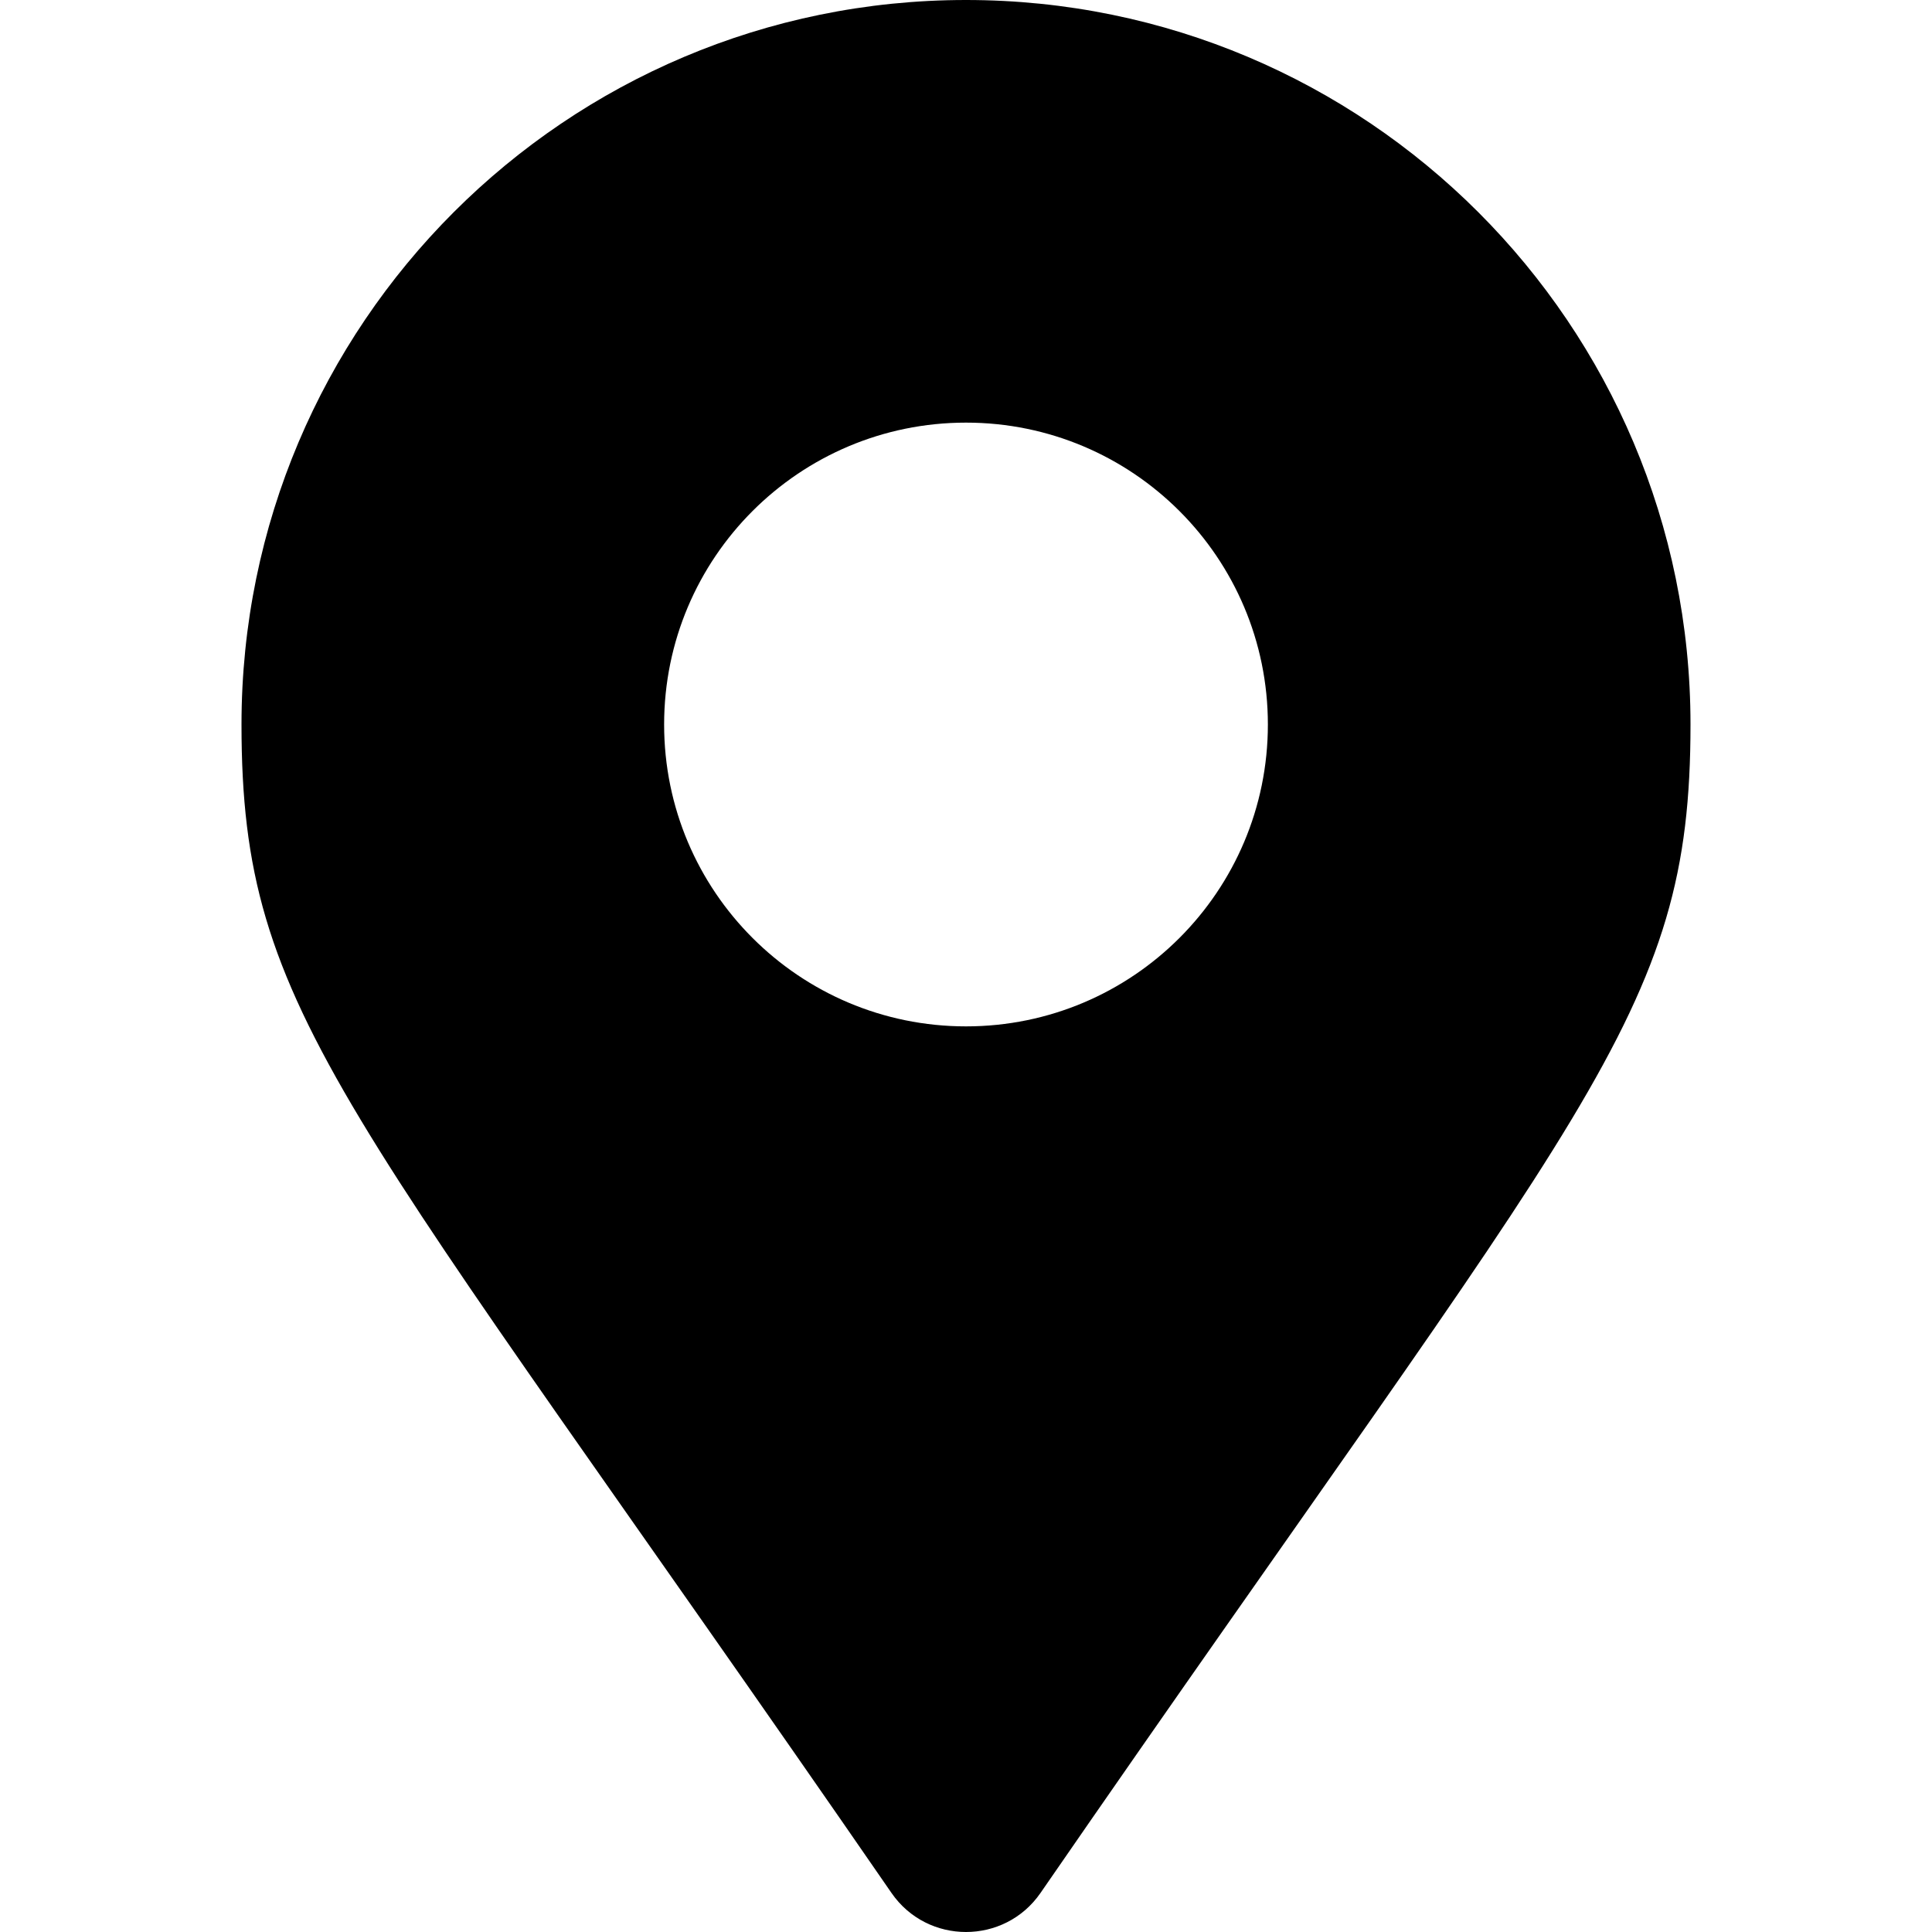
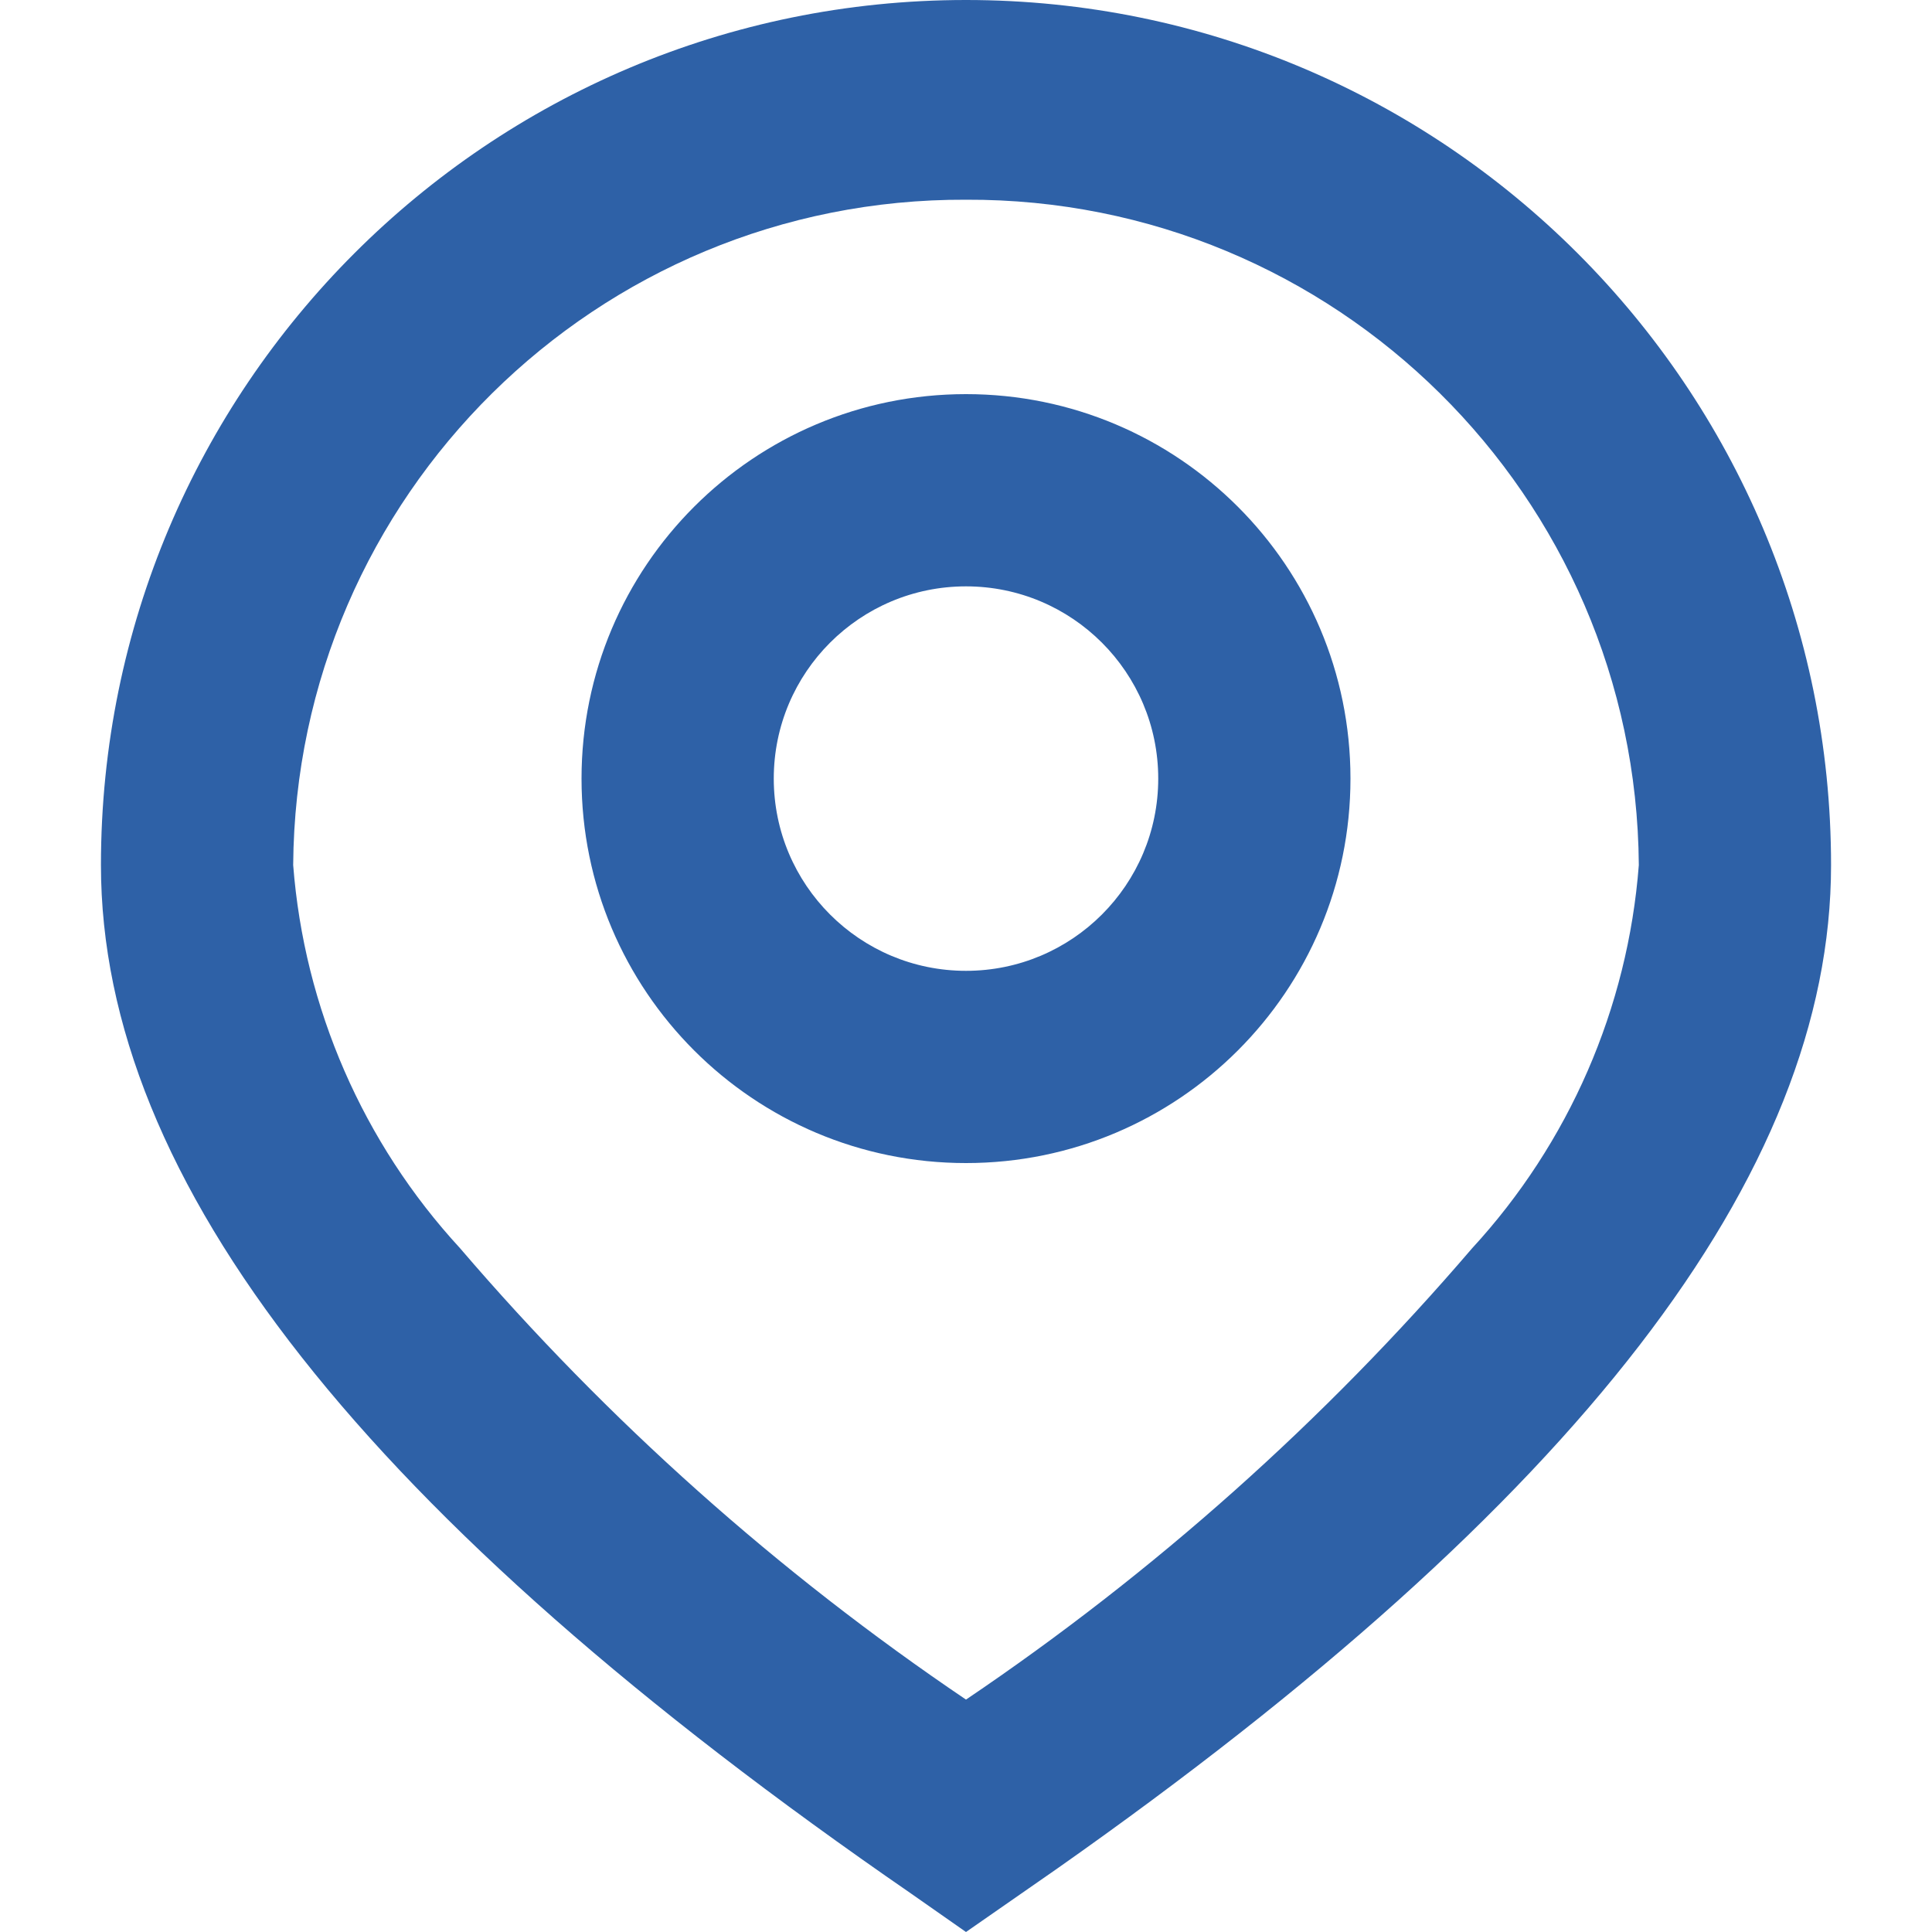
- <svg xmlns="http://www.w3.org/2000/svg" viewBox="0 0 384 512" height="16" width="16" fill="currentColor">
-   <path fill="currentColor" d="M172.268 501.67C26.97 291.031 0 269.413 0 192 0 85.961 85.961 0 192 0s192 85.961 192 192c0 77.413-26.97 99.031-172.268 309.67-9.535 13.774-29.93 13.773-39.464 0zM192 272c44.183 0 80-35.817 80-80s-35.817-80-80-80-80 35.817-80 80 35.817 80 80 80z" />
+ <svg xmlns="http://www.w3.org/2000/svg" width="24" height="24" fill="none">
+   <path d="m12 24-.683-.478C4.546 18.856 1.254 14.676 1.254 10.746a10.746 10.746 0 0 1 21.492 0c0 3.84-3.145 7.918-9.613 12.466zm0-21.519a8.324 8.324 0 0 0-8.358 8.265 7.926 7.926 0 0 0 2.073 4.76A31.473 31.473 0 0 0 12 21.113a31.472 31.472 0 0 0 6.285-5.604 7.925 7.925 0 0 0 2.073-4.763A8.324 8.324 0 0 0 12 2.481zm0 11.967a4.776 4.776 0 1 1 0-9.552 4.776 4.776 0 0 1 0 9.552zm0-7.164a2.388 2.388 0 1 0 0 4.776 2.388 2.388 0 0 0 0-4.776z" fill="#2E61A7" style="stroke-width:1.91" />
</svg>
